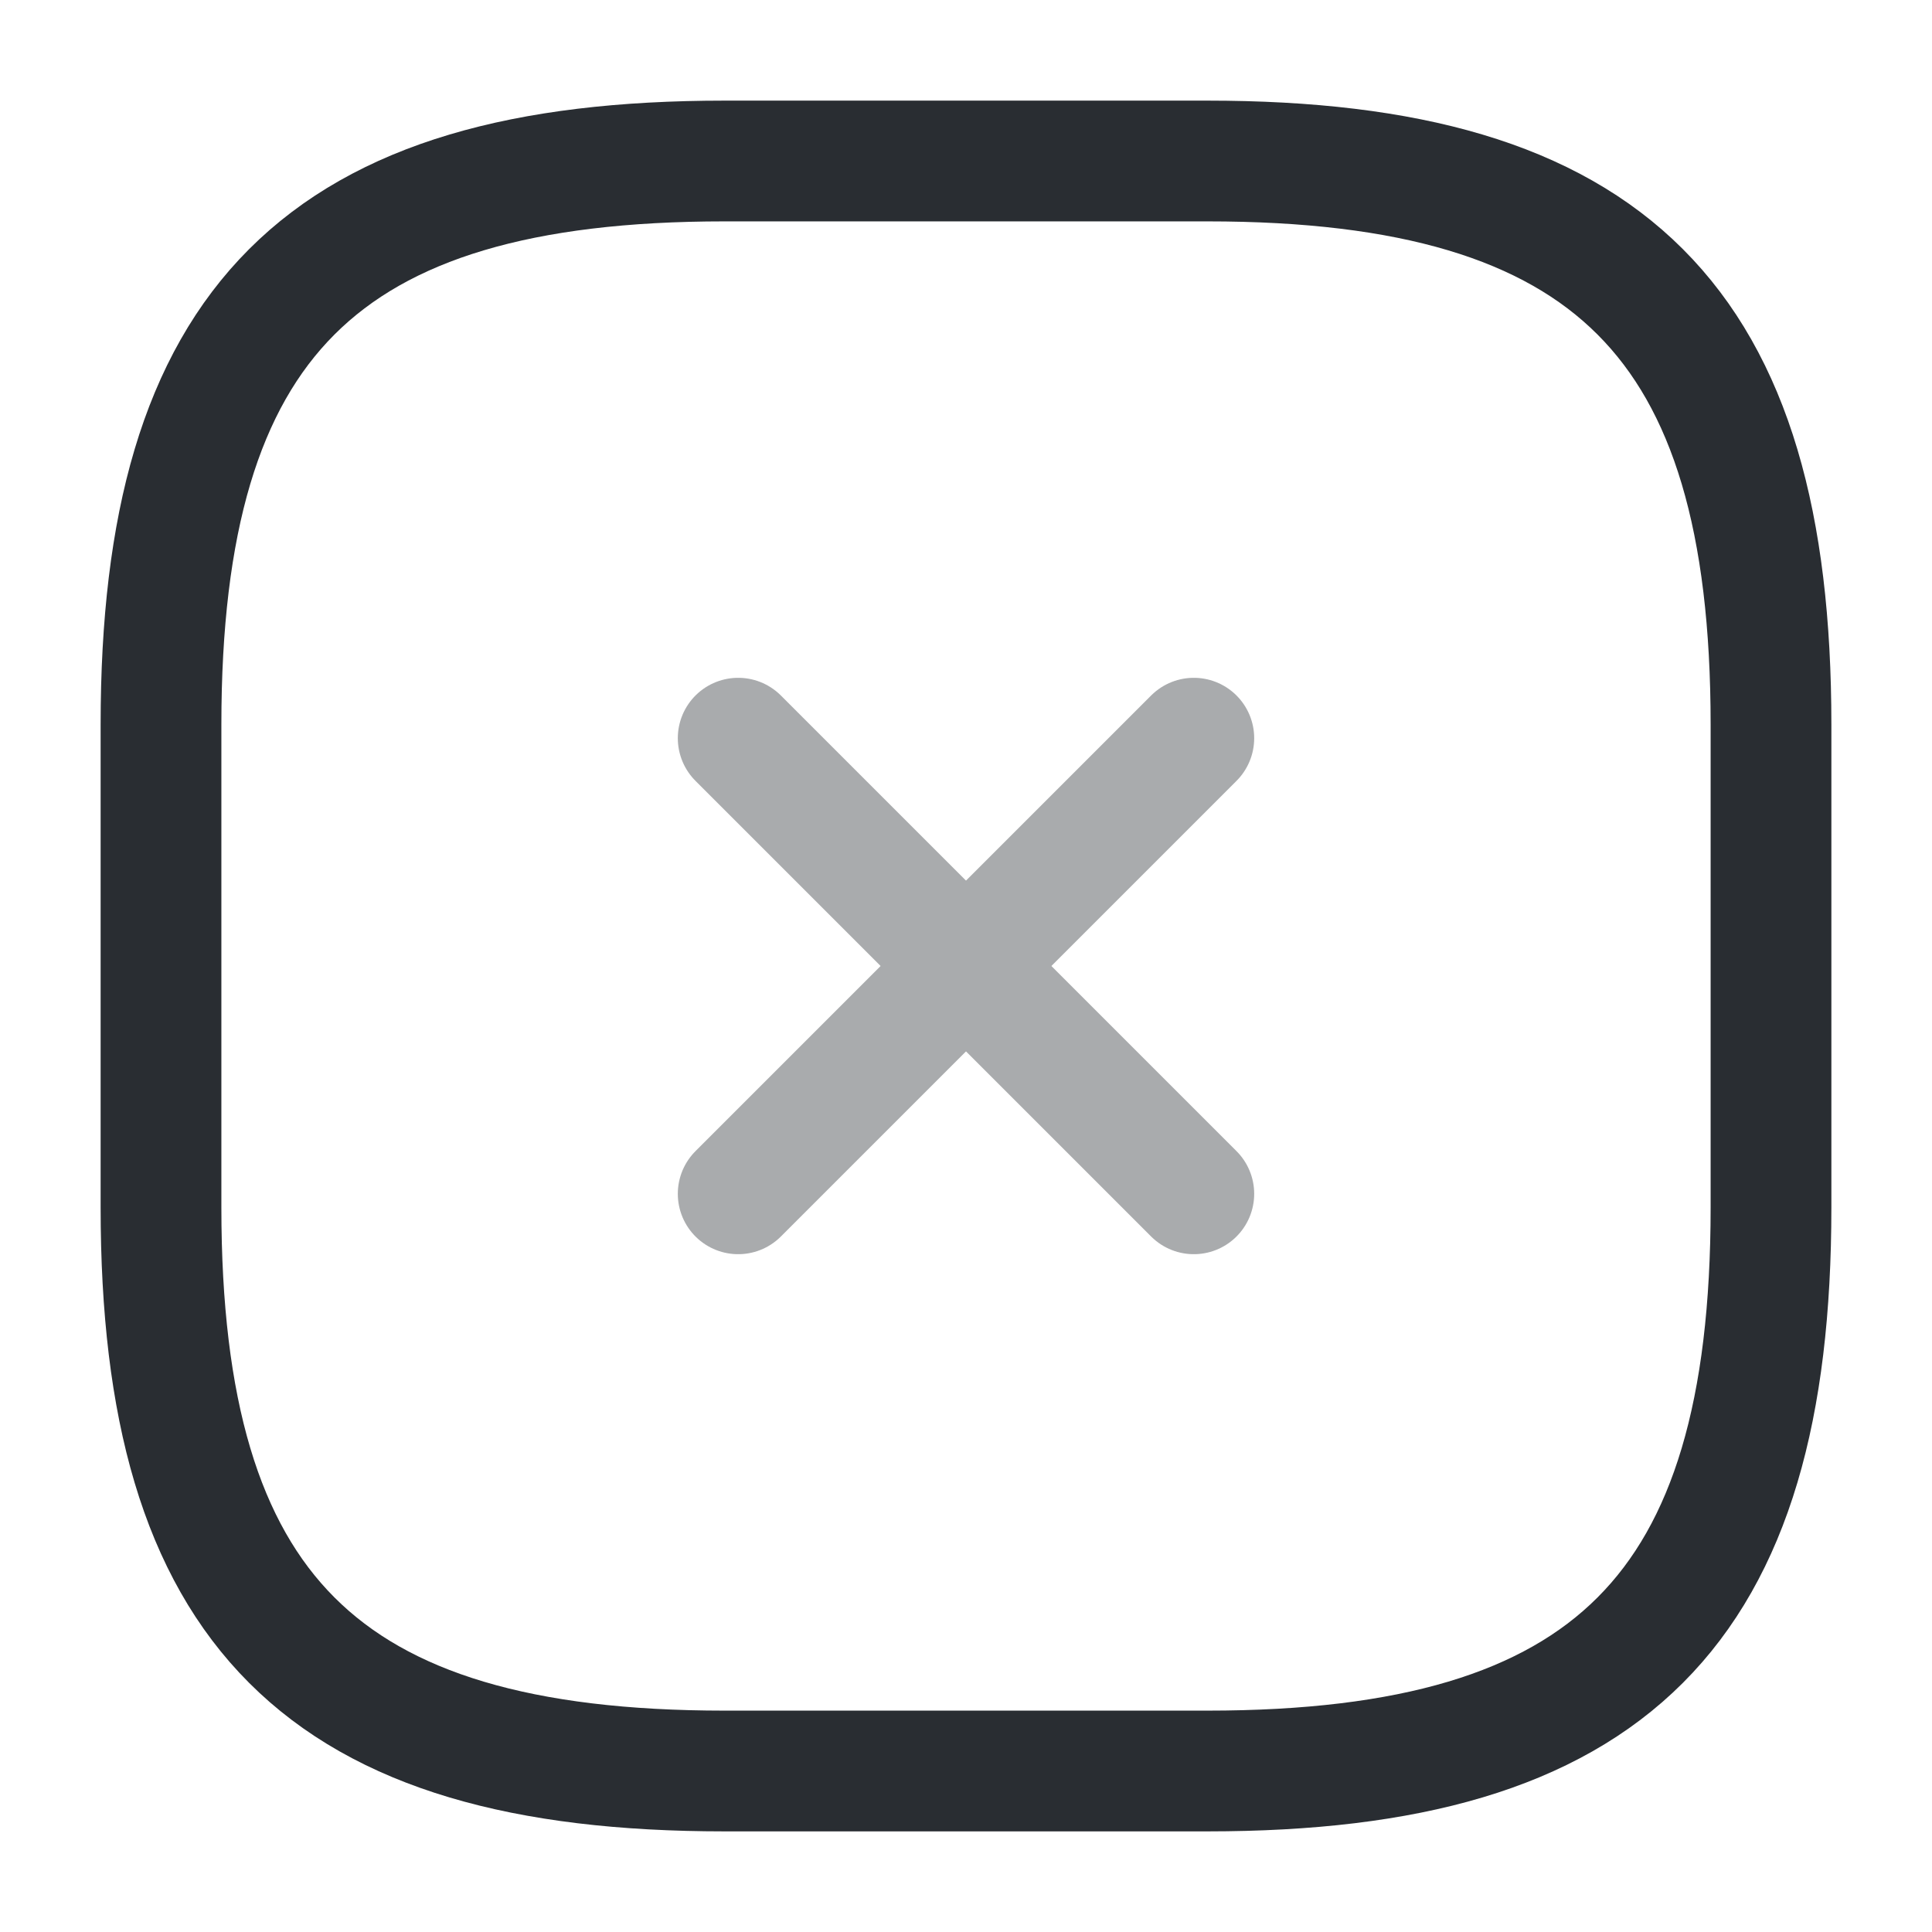
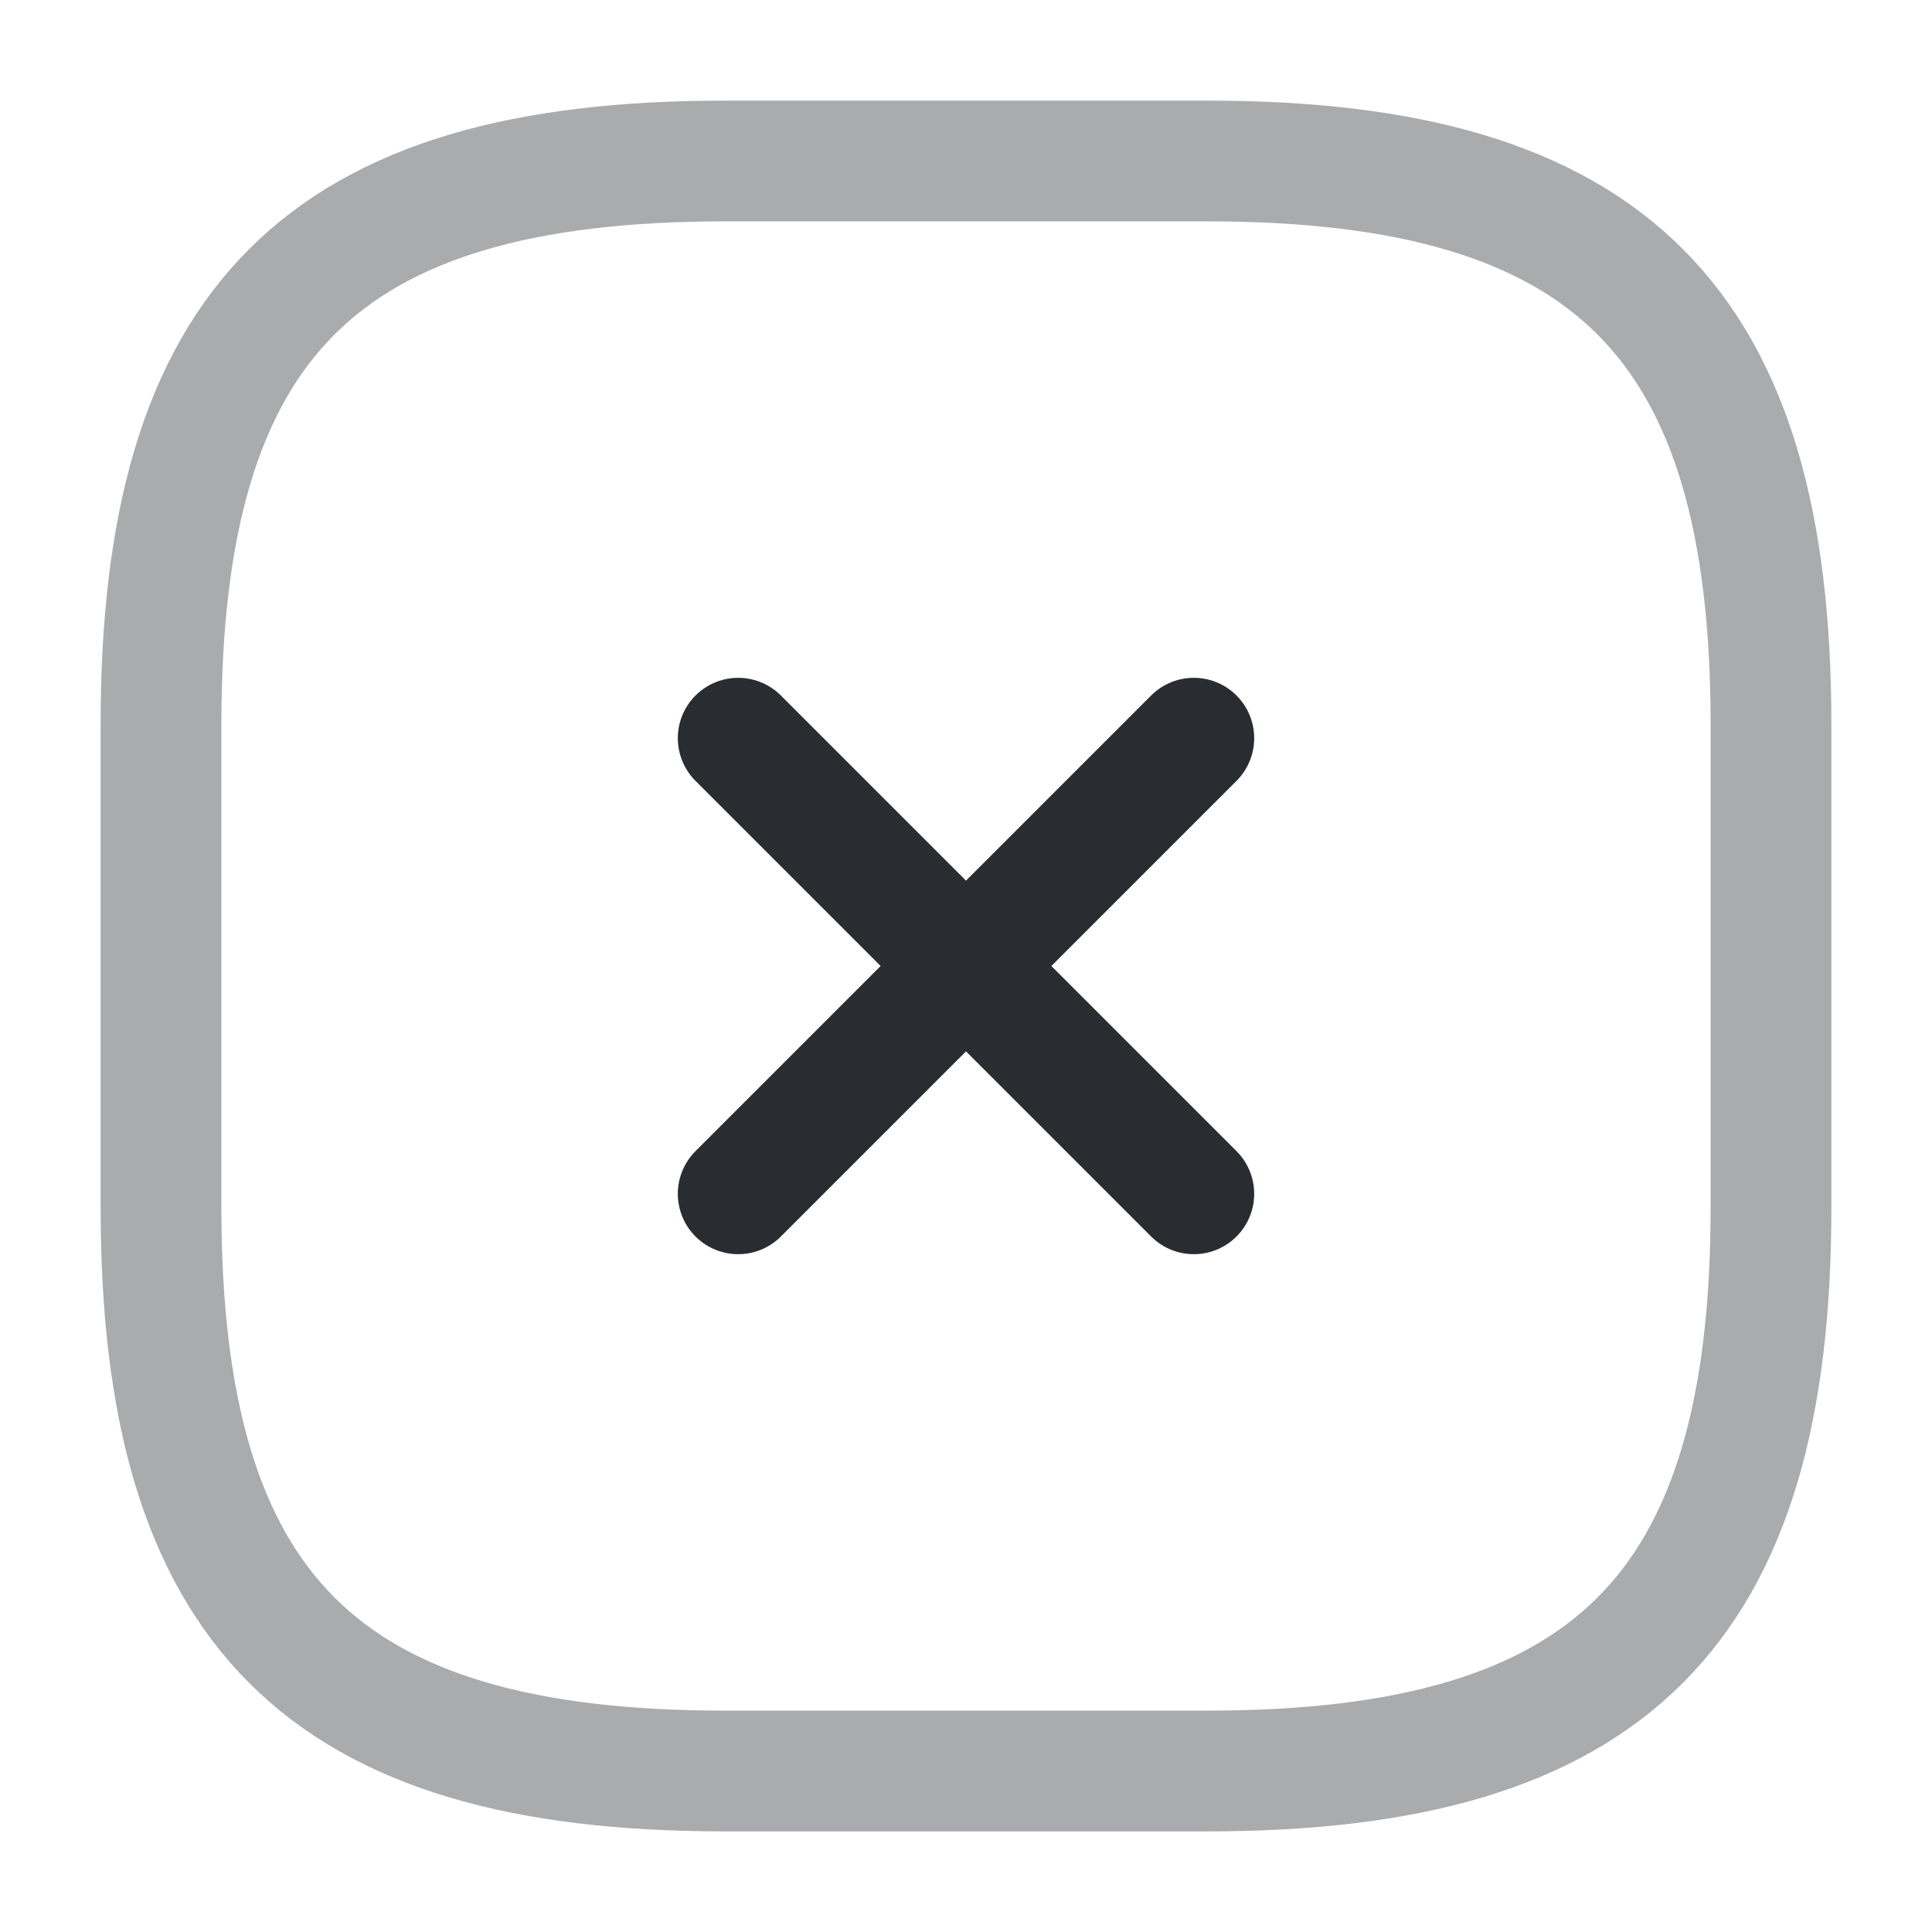
<svg xmlns="http://www.w3.org/2000/svg" width="800px" height="800px" viewBox="0 0 24 24" fill="none">
-   <g opacity="0.4">
+   <g>
    <path d="M9.17 14.83L14.83 9.17" stroke="#292D32" stroke-width="1.5" stroke-linecap="round" stroke-linejoin="round" />
    <path d="M14.83 14.83L9.17 9.17" stroke="#292D32" stroke-width="1.5" stroke-linecap="round" stroke-linejoin="round" />
  </g>
-   <path d="M9 22H15C20 22 22 20 22 15V9C22 4 20 2 15 2H9C4 2 2 4 2 9V15C2 20 4 22 9 22Z" stroke="#292D32" stroke-width="1.5" stroke-linecap="round" stroke-linejoin="round" />
+   <g opacity="0.4">
+     <path d="M9 22H15C20 22 22 20 22 15V9C22 4 20 2 15 2H9C4 2 2 4 2 9V15C2 20 4 22 9 22Z" stroke="#292D32" stroke-width="1.5" stroke-linecap="round" stroke-linejoin="round" />
+   </g>
</svg>
